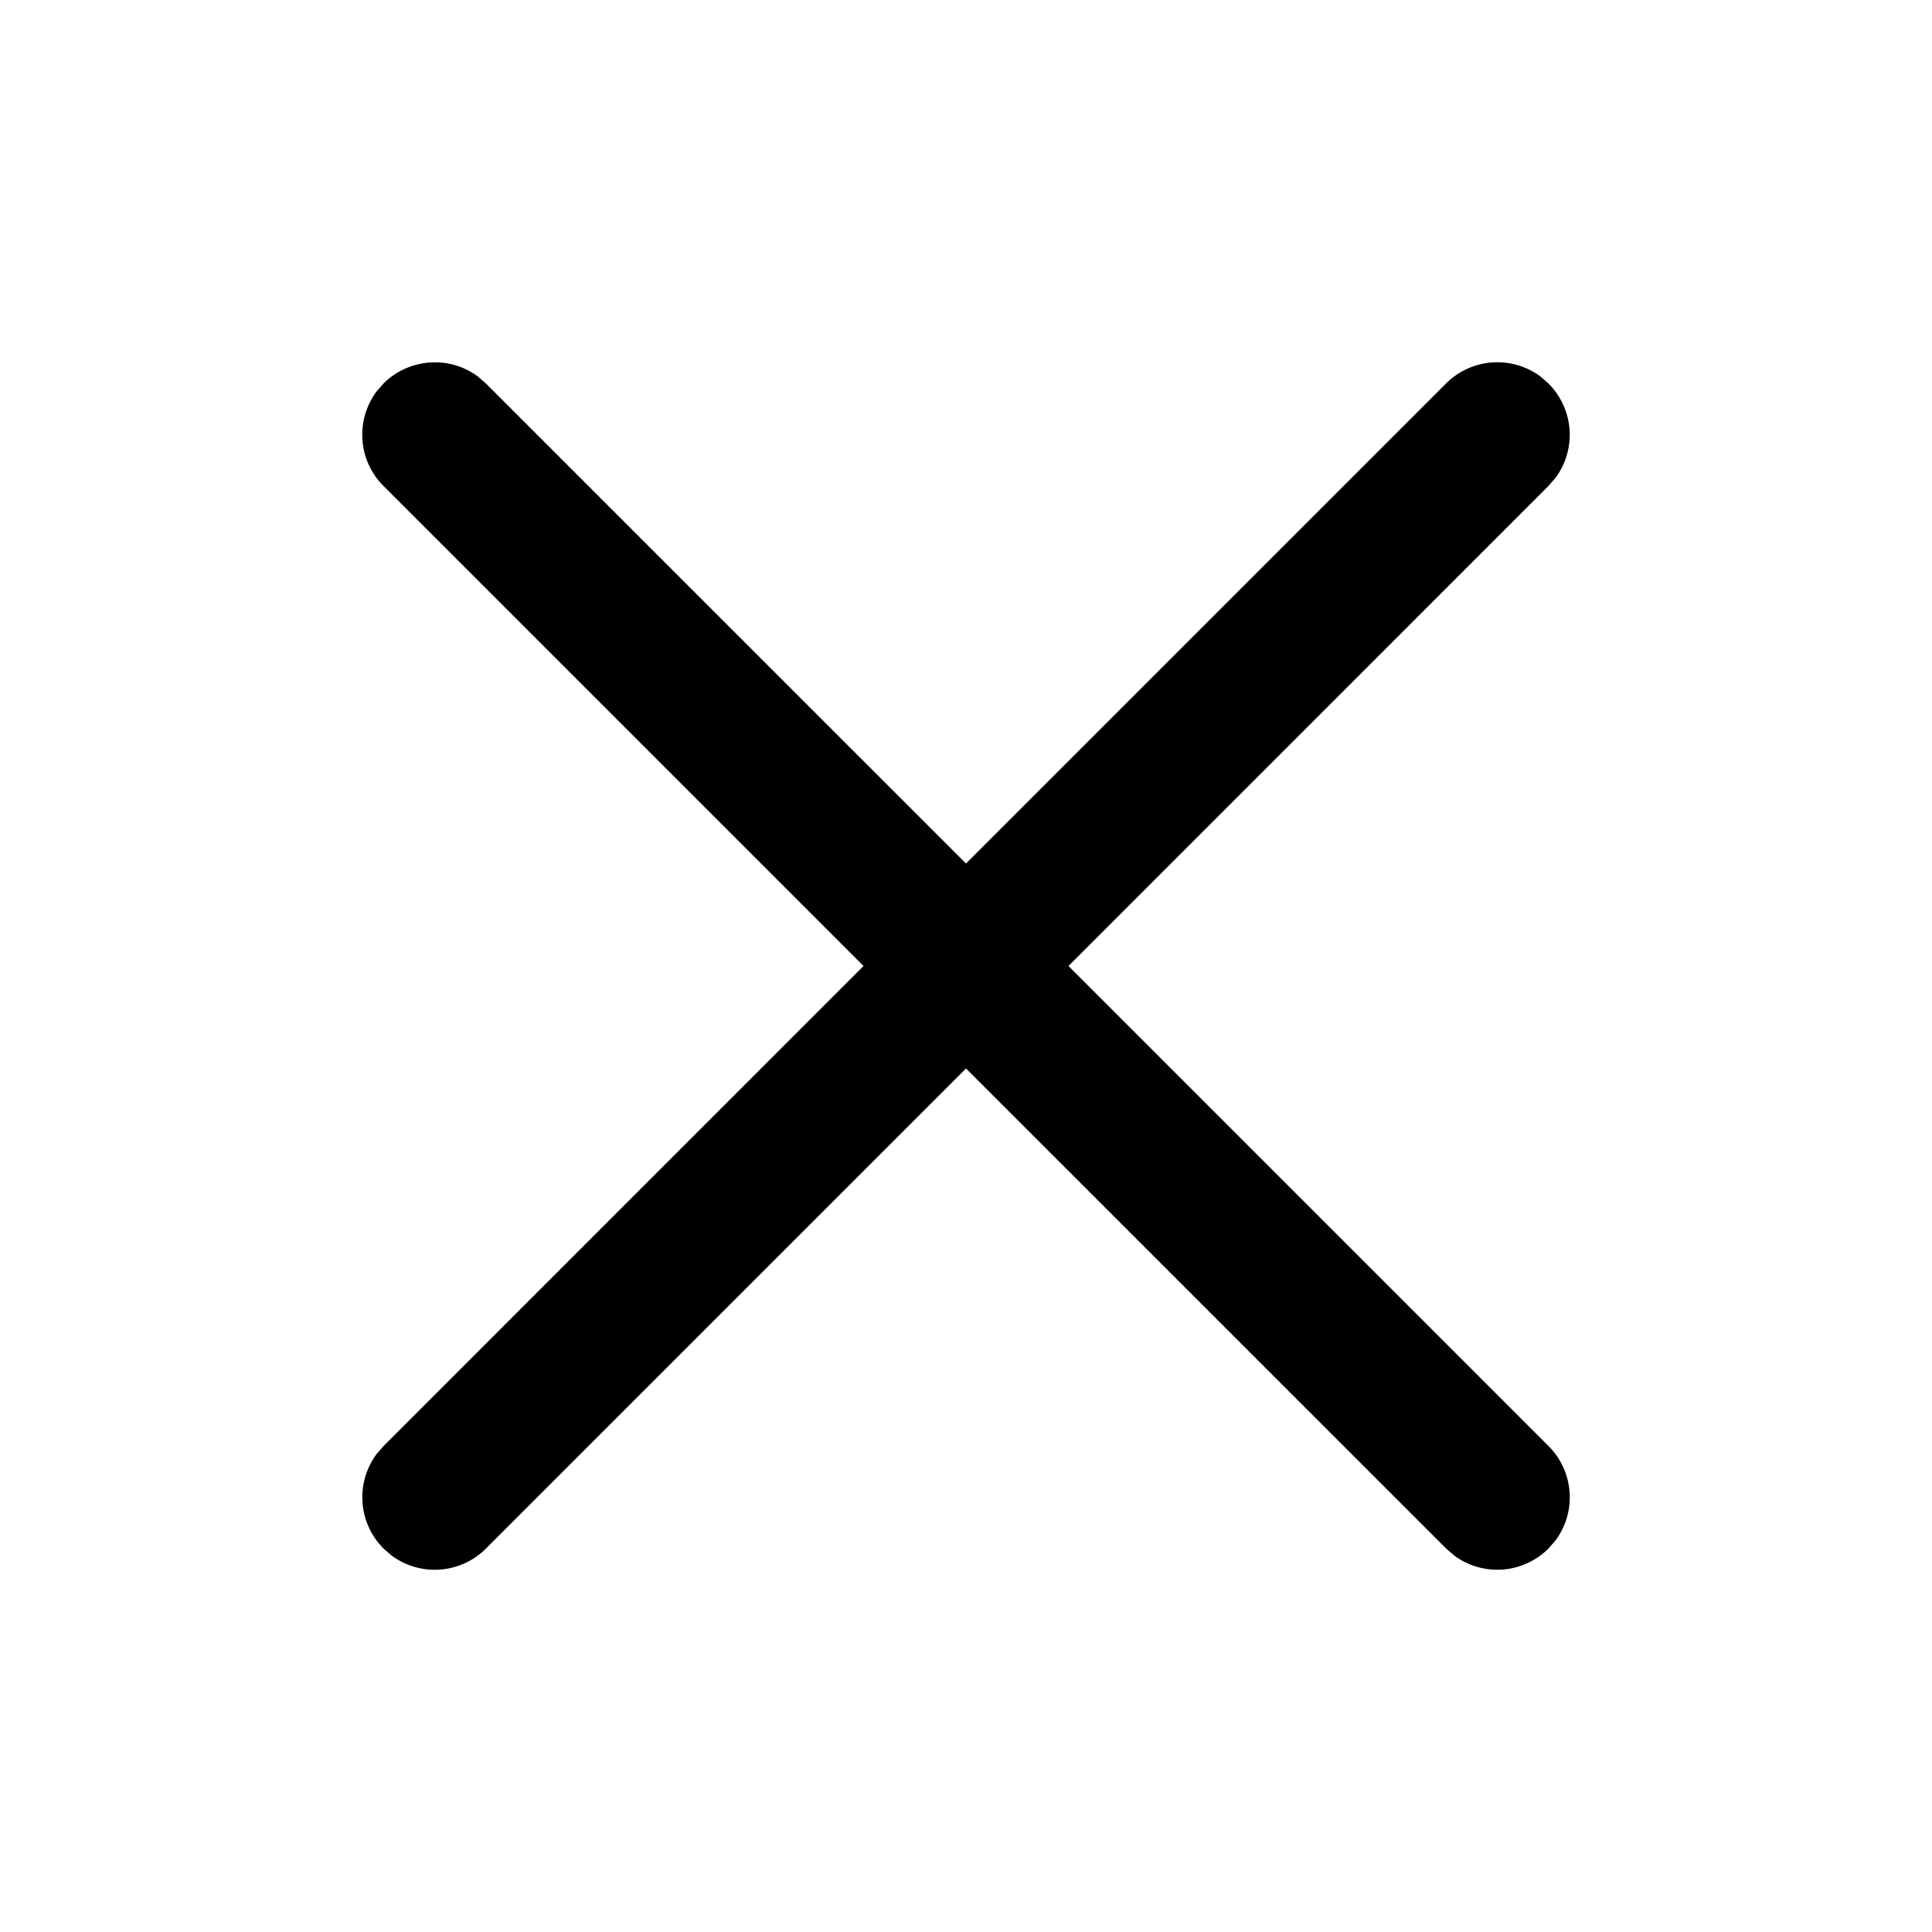
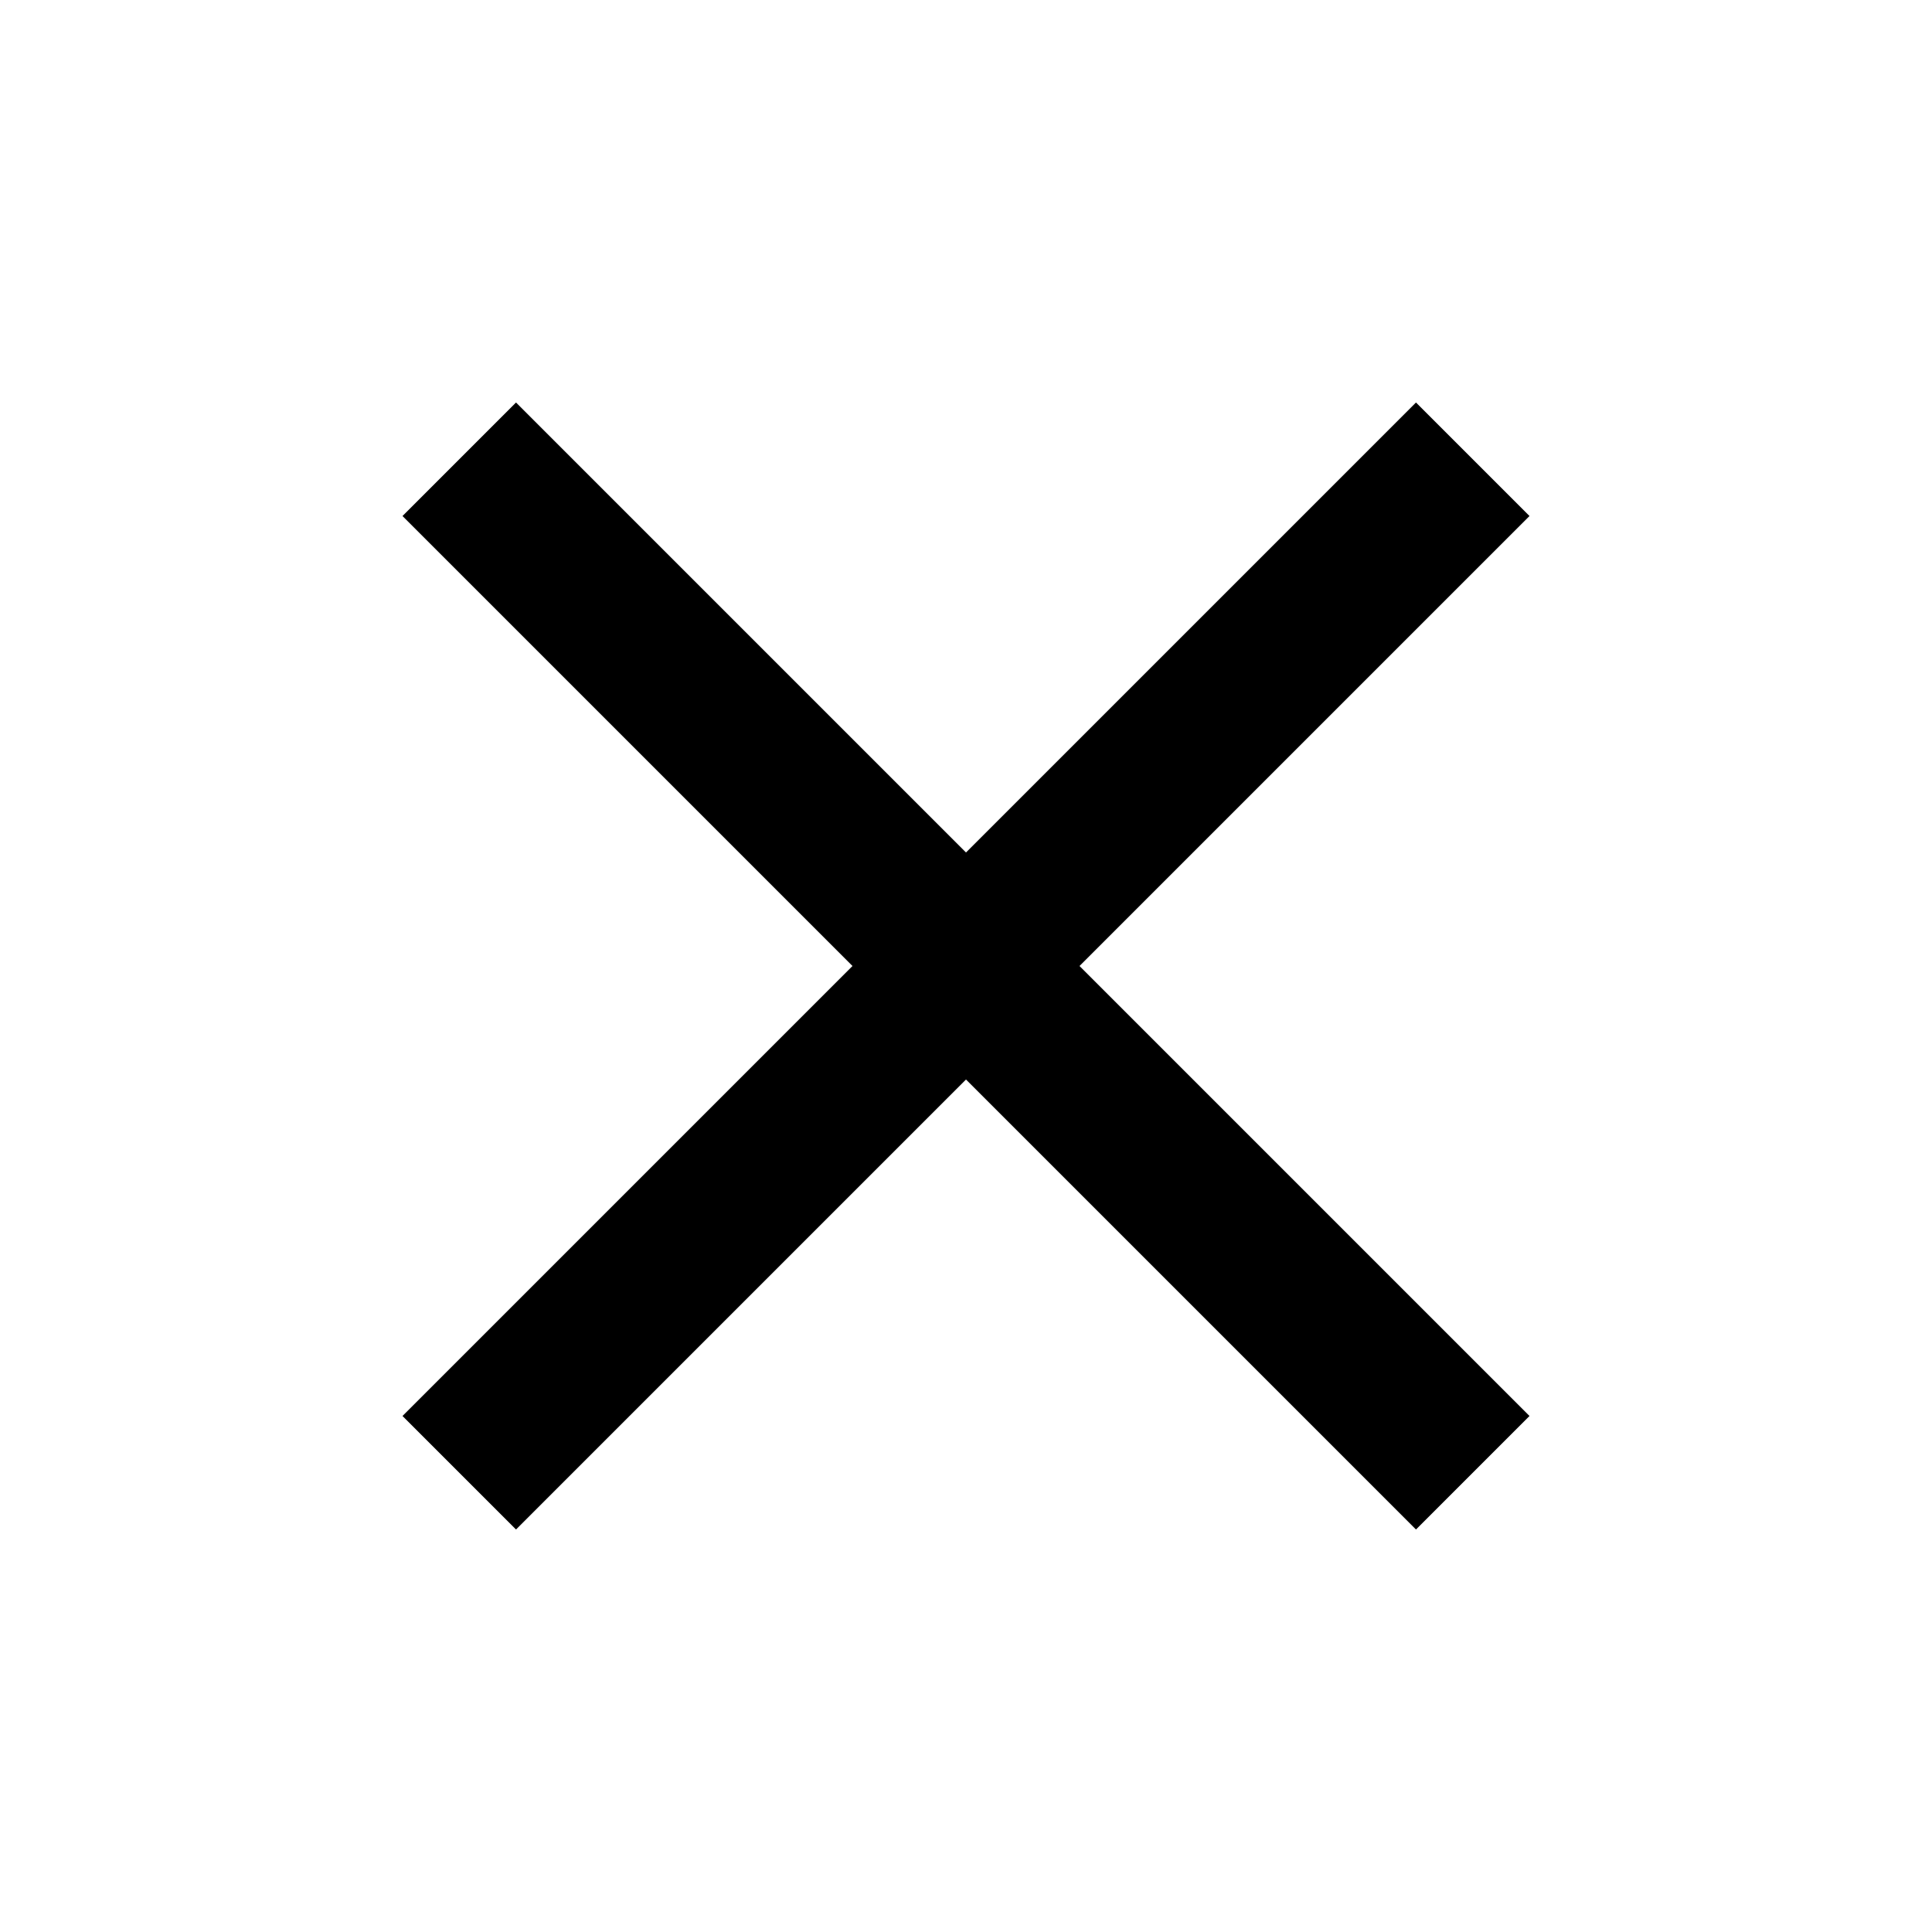
- <svg xmlns="http://www.w3.org/2000/svg" width="20" height="20" viewBox="0 0 20 20" fill="none">
-   <path d="M3.897 4.054L3.97 3.97C4.097 3.843 4.266 3.766 4.445 3.753C4.624 3.739 4.802 3.79 4.946 3.897L5.03 3.97L10 8.939L14.97 3.969C15.097 3.842 15.266 3.765 15.445 3.752C15.624 3.739 15.802 3.79 15.946 3.897L16.03 3.97C16.157 4.097 16.234 4.266 16.248 4.445C16.261 4.624 16.21 4.802 16.103 4.946L16.03 5.03L11.061 10L16.031 14.97C16.158 15.097 16.235 15.266 16.248 15.445C16.262 15.624 16.21 15.802 16.103 15.946L16.03 16.03C15.903 16.157 15.735 16.234 15.556 16.248C15.377 16.261 15.199 16.21 15.054 16.103L14.97 16.03L10 11.061L5.03 16.031C4.903 16.158 4.735 16.235 4.556 16.248C4.376 16.262 4.199 16.21 4.054 16.103L3.97 16.03C3.843 15.903 3.766 15.735 3.753 15.556C3.739 15.377 3.79 15.199 3.897 15.054L3.97 14.97L8.939 10L3.969 5.03C3.842 4.903 3.765 4.735 3.752 4.556C3.739 4.376 3.79 4.199 3.897 4.054L3.97 3.97L3.897 4.054V4.054Z" fill="black" />
+ <svg xmlns="http://www.w3.org/2000/svg" width="100%" height="100%" viewBox="0 0 24 24" fill="none">
+   <path d="M19 6.41L17.59 5L12 10.59L6.41 5L5 6.41L10.59 12L5 17.59L6.41 19L12 13.41L17.59 19L19 17.59L13.41 12L19 6.41Z" fill="currentColor" />
</svg>
